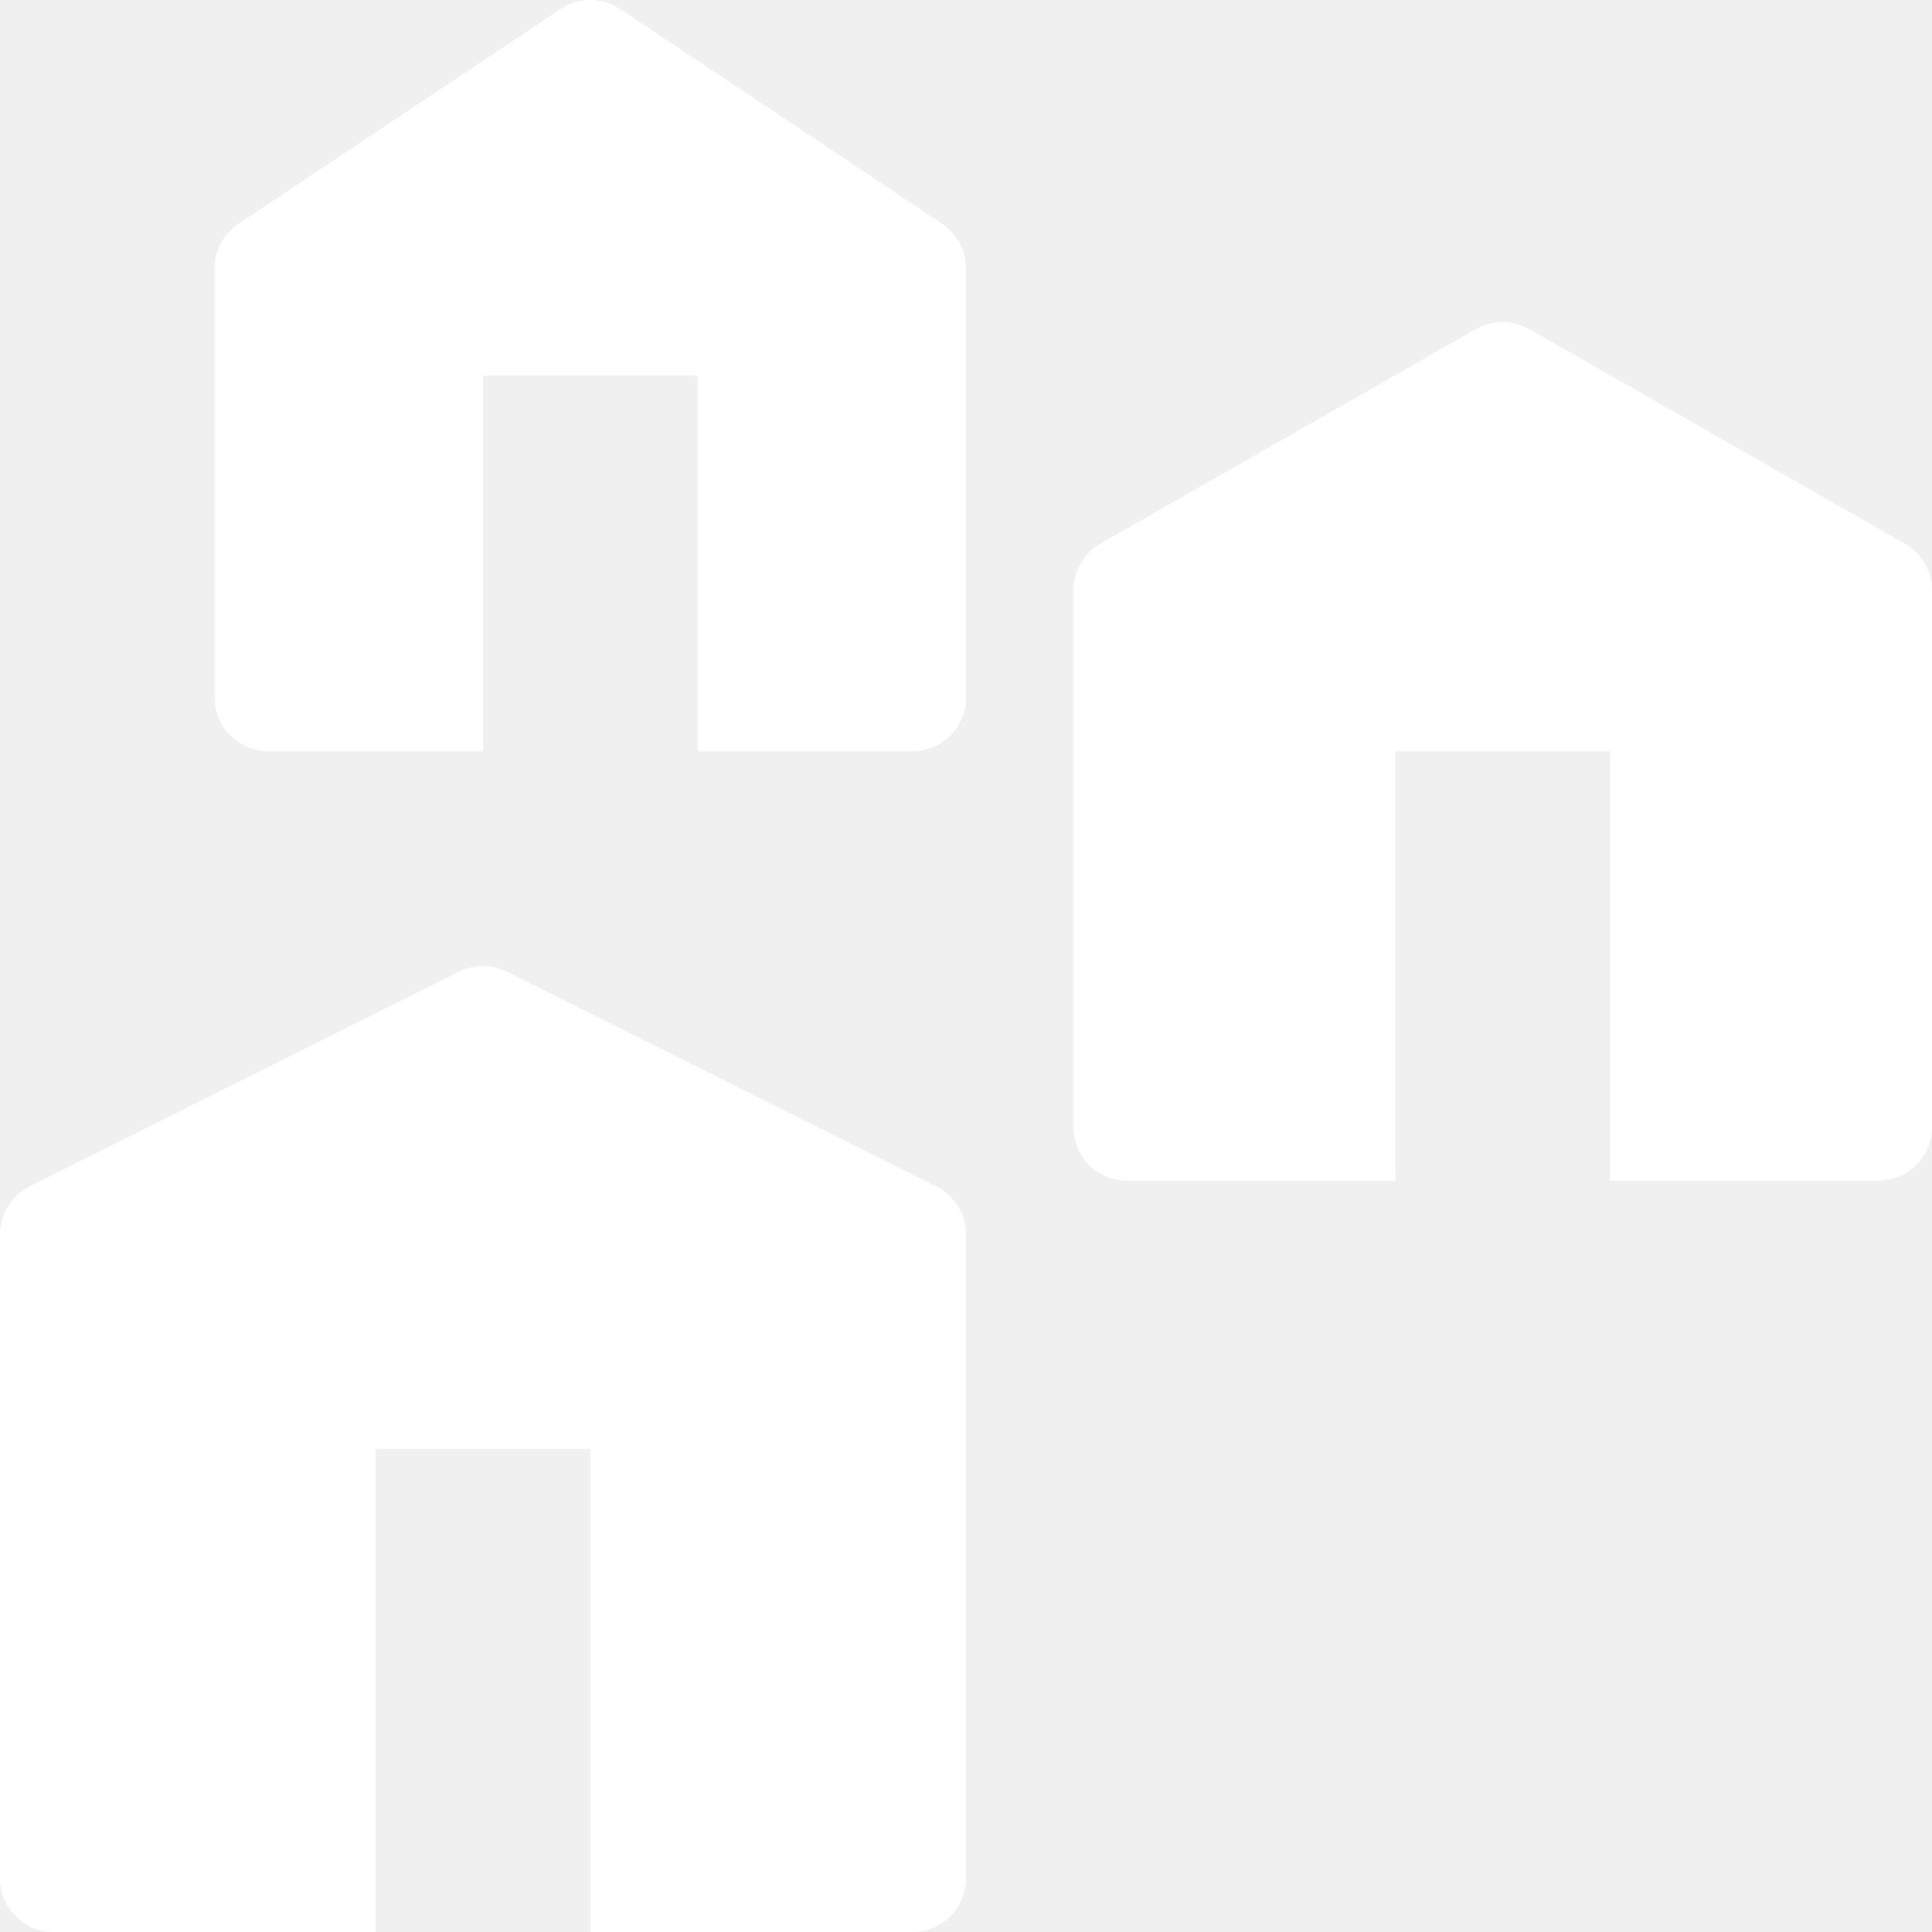
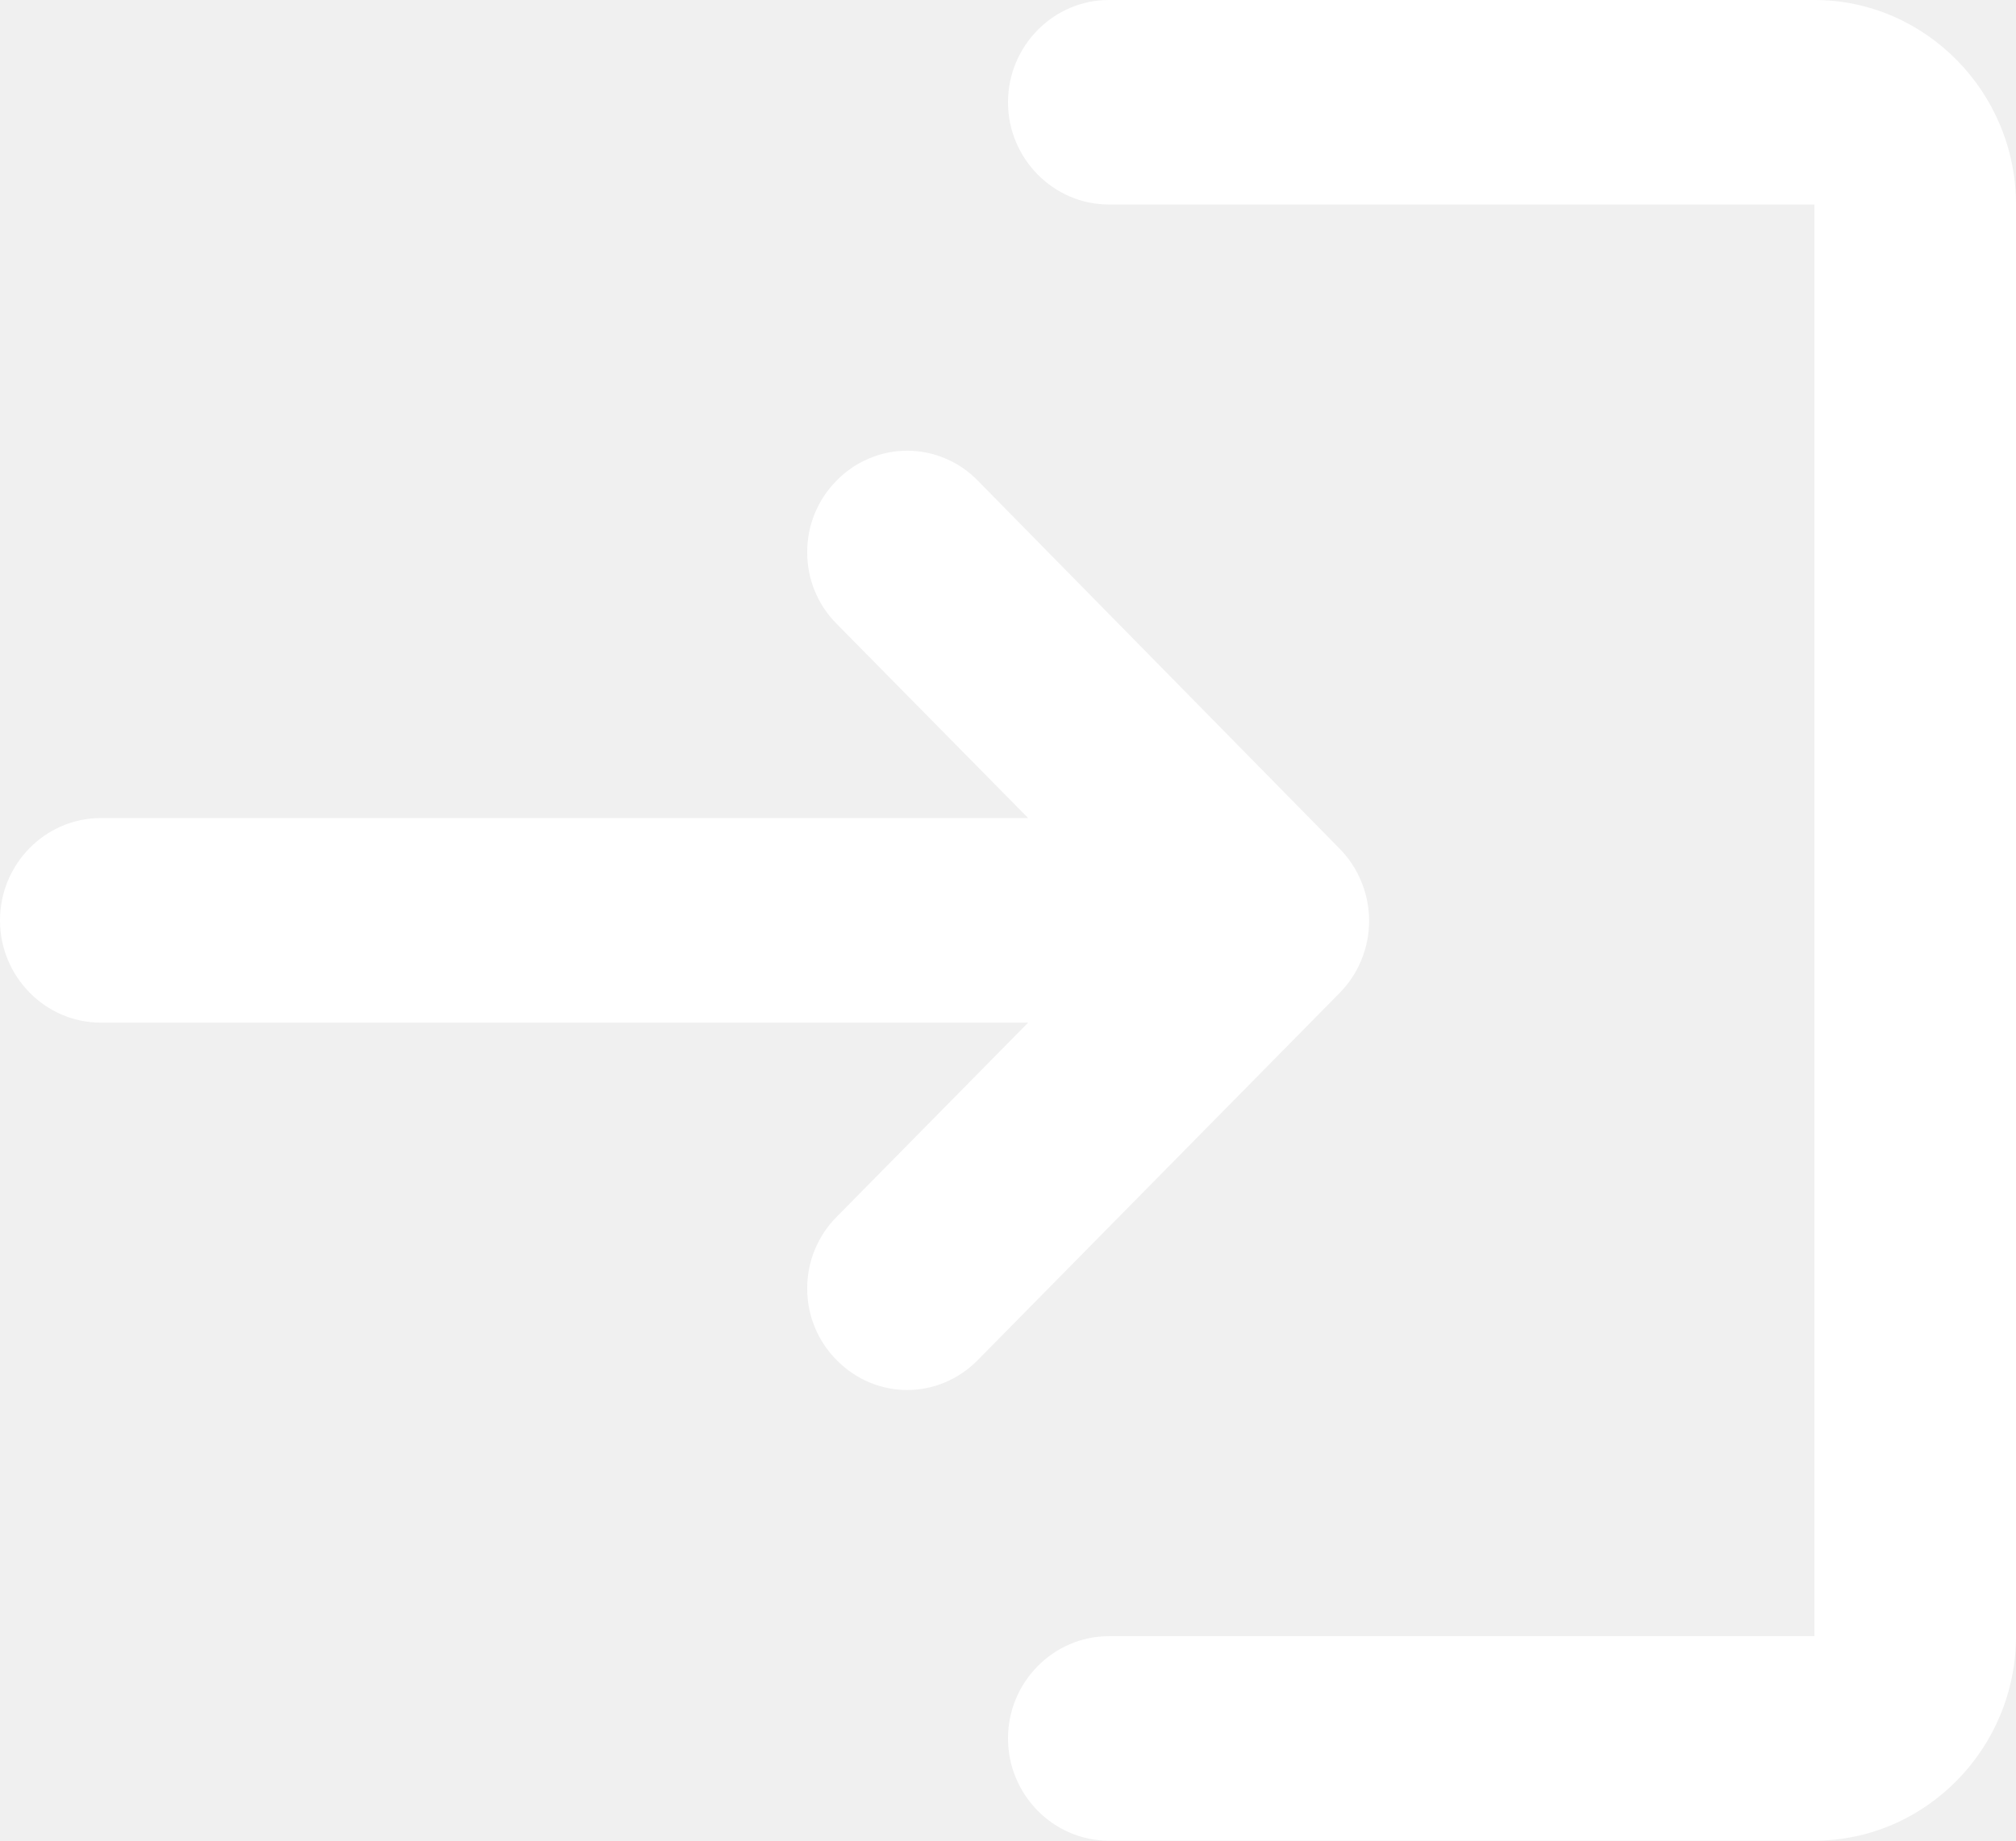
- <svg xmlns="http://www.w3.org/2000/svg" width="16" height="16" viewBox="0 0 16 16" fill="none">
-   <path d="M4.642 0.075C4.715 0.026 4.801 0 4.889 0C4.977 0 5.063 0.026 5.136 0.075L7.802 1.853C7.863 1.893 7.913 1.948 7.947 2.013C7.982 2.077 8 2.149 8 2.222V5.778C8 5.896 7.953 6.009 7.87 6.092C7.786 6.175 7.673 6.222 7.556 6.222H5.778V3.111H4V6.222H2.222C2.104 6.222 1.991 6.175 1.908 6.092C1.825 6.009 1.778 5.896 1.778 5.778V2.222C1.778 2.149 1.796 2.077 1.83 2.013C1.865 1.948 1.915 1.893 1.976 1.853L4.642 0.075ZM12.224 2.725C12.291 2.687 12.367 2.667 12.444 2.667C12.522 2.667 12.598 2.687 12.665 2.725L15.776 4.503C15.844 4.542 15.901 4.598 15.94 4.666C15.979 4.734 16 4.811 16 4.889V9.333C16 9.451 15.953 9.564 15.87 9.648C15.787 9.731 15.673 9.778 15.556 9.778H13.333V6.222H11.556V9.778H9.333C9.215 9.778 9.102 9.731 9.019 9.648C8.936 9.564 8.889 9.451 8.889 9.333V4.889C8.889 4.811 8.91 4.734 8.949 4.666C8.988 4.598 9.045 4.542 9.113 4.503L12.224 2.725ZM0.246 9.825L3.801 8.047C3.863 8.016 3.931 8 4 8C4.069 8 4.137 8.016 4.199 8.047L7.754 9.825C7.828 9.862 7.89 9.919 7.934 9.989C7.977 10.059 8 10.14 8 10.222V15.556C8 15.673 7.953 15.787 7.87 15.87C7.786 15.953 7.673 16 7.556 16H4.889V12H3.111V16H0.444C0.327 16 0.214 15.953 0.13 15.87C0.047 15.787 0 15.673 0 15.556V10.222C4.40661e-05 10.14 0.023 10.059 0.066 9.989C0.11 9.919 0.172 9.862 0.246 9.825Z" fill="white" />
+ <svg xmlns="http://www.w3.org/2000/svg" width="23" height="21" viewBox="0 0 23 21" fill="none">
+   <path d="M9.545 5.483C9.438 5.59 9.354 5.717 9.296 5.857C9.238 5.998 9.209 6.148 9.209 6.3C9.209 6.452 9.238 6.602 9.296 6.743C9.354 6.883 9.438 7.01 9.545 7.117L11.73 9.333H1.15C0.517 9.333 0 9.858 0 10.5C0 11.142 0.517 11.667 1.15 11.667H11.73L9.545 13.883C9.438 13.99 9.354 14.117 9.296 14.258C9.238 14.398 9.209 14.548 9.209 14.7C9.209 14.852 9.238 15.002 9.296 15.143C9.354 15.283 9.438 15.41 9.545 15.517C9.993 15.972 10.707 15.972 11.155 15.517L15.284 11.328C15.39 11.22 15.475 11.092 15.532 10.951C15.59 10.81 15.62 10.659 15.62 10.506C15.62 10.353 15.59 10.202 15.532 10.061C15.475 9.919 15.39 9.791 15.284 9.683L11.155 5.483C11.05 5.375 10.924 5.289 10.786 5.231C10.648 5.172 10.5 5.142 10.35 5.142C10.2 5.142 10.052 5.172 9.914 5.231C9.776 5.289 9.65 5.375 9.545 5.483ZM20.7 18.667H12.65C12.018 18.667 11.5 19.192 11.5 19.833C11.5 20.475 12.018 21 12.65 21H20.7C21.965 21 23 19.95 23 18.667V2.333C23 1.05 21.965 0 20.7 0H12.65C12.018 0 11.5 0.525 11.5 1.167C11.5 1.808 12.018 2.333 12.65 2.333H20.7V18.667Z" fill="#FFFFFF" />
</svg>
